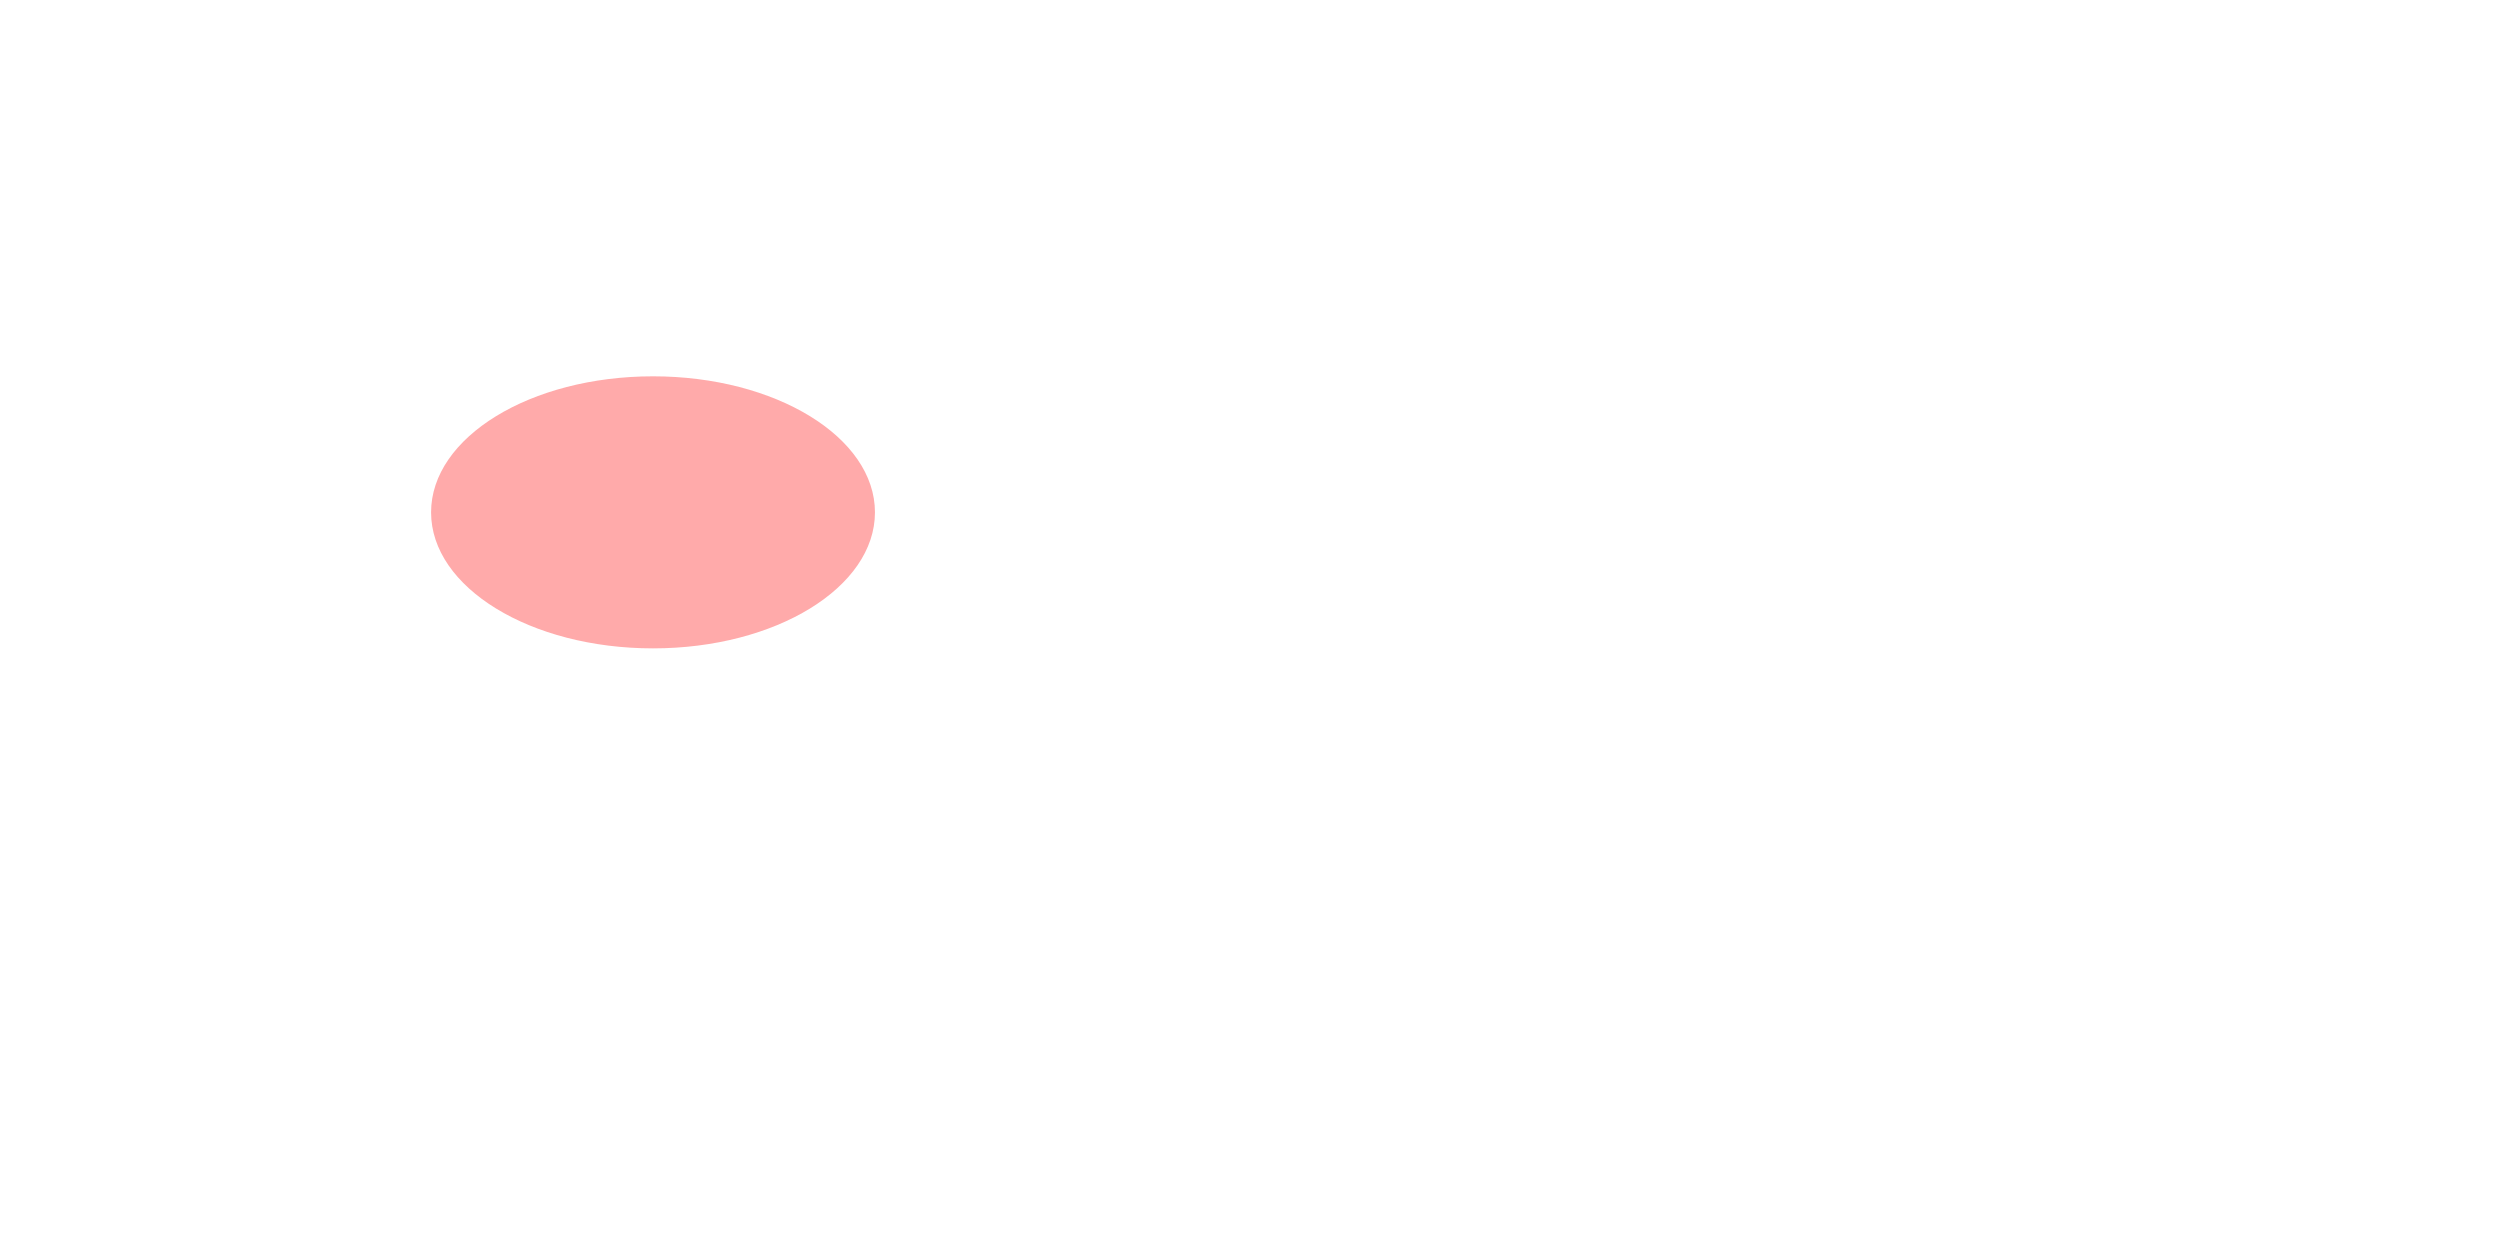
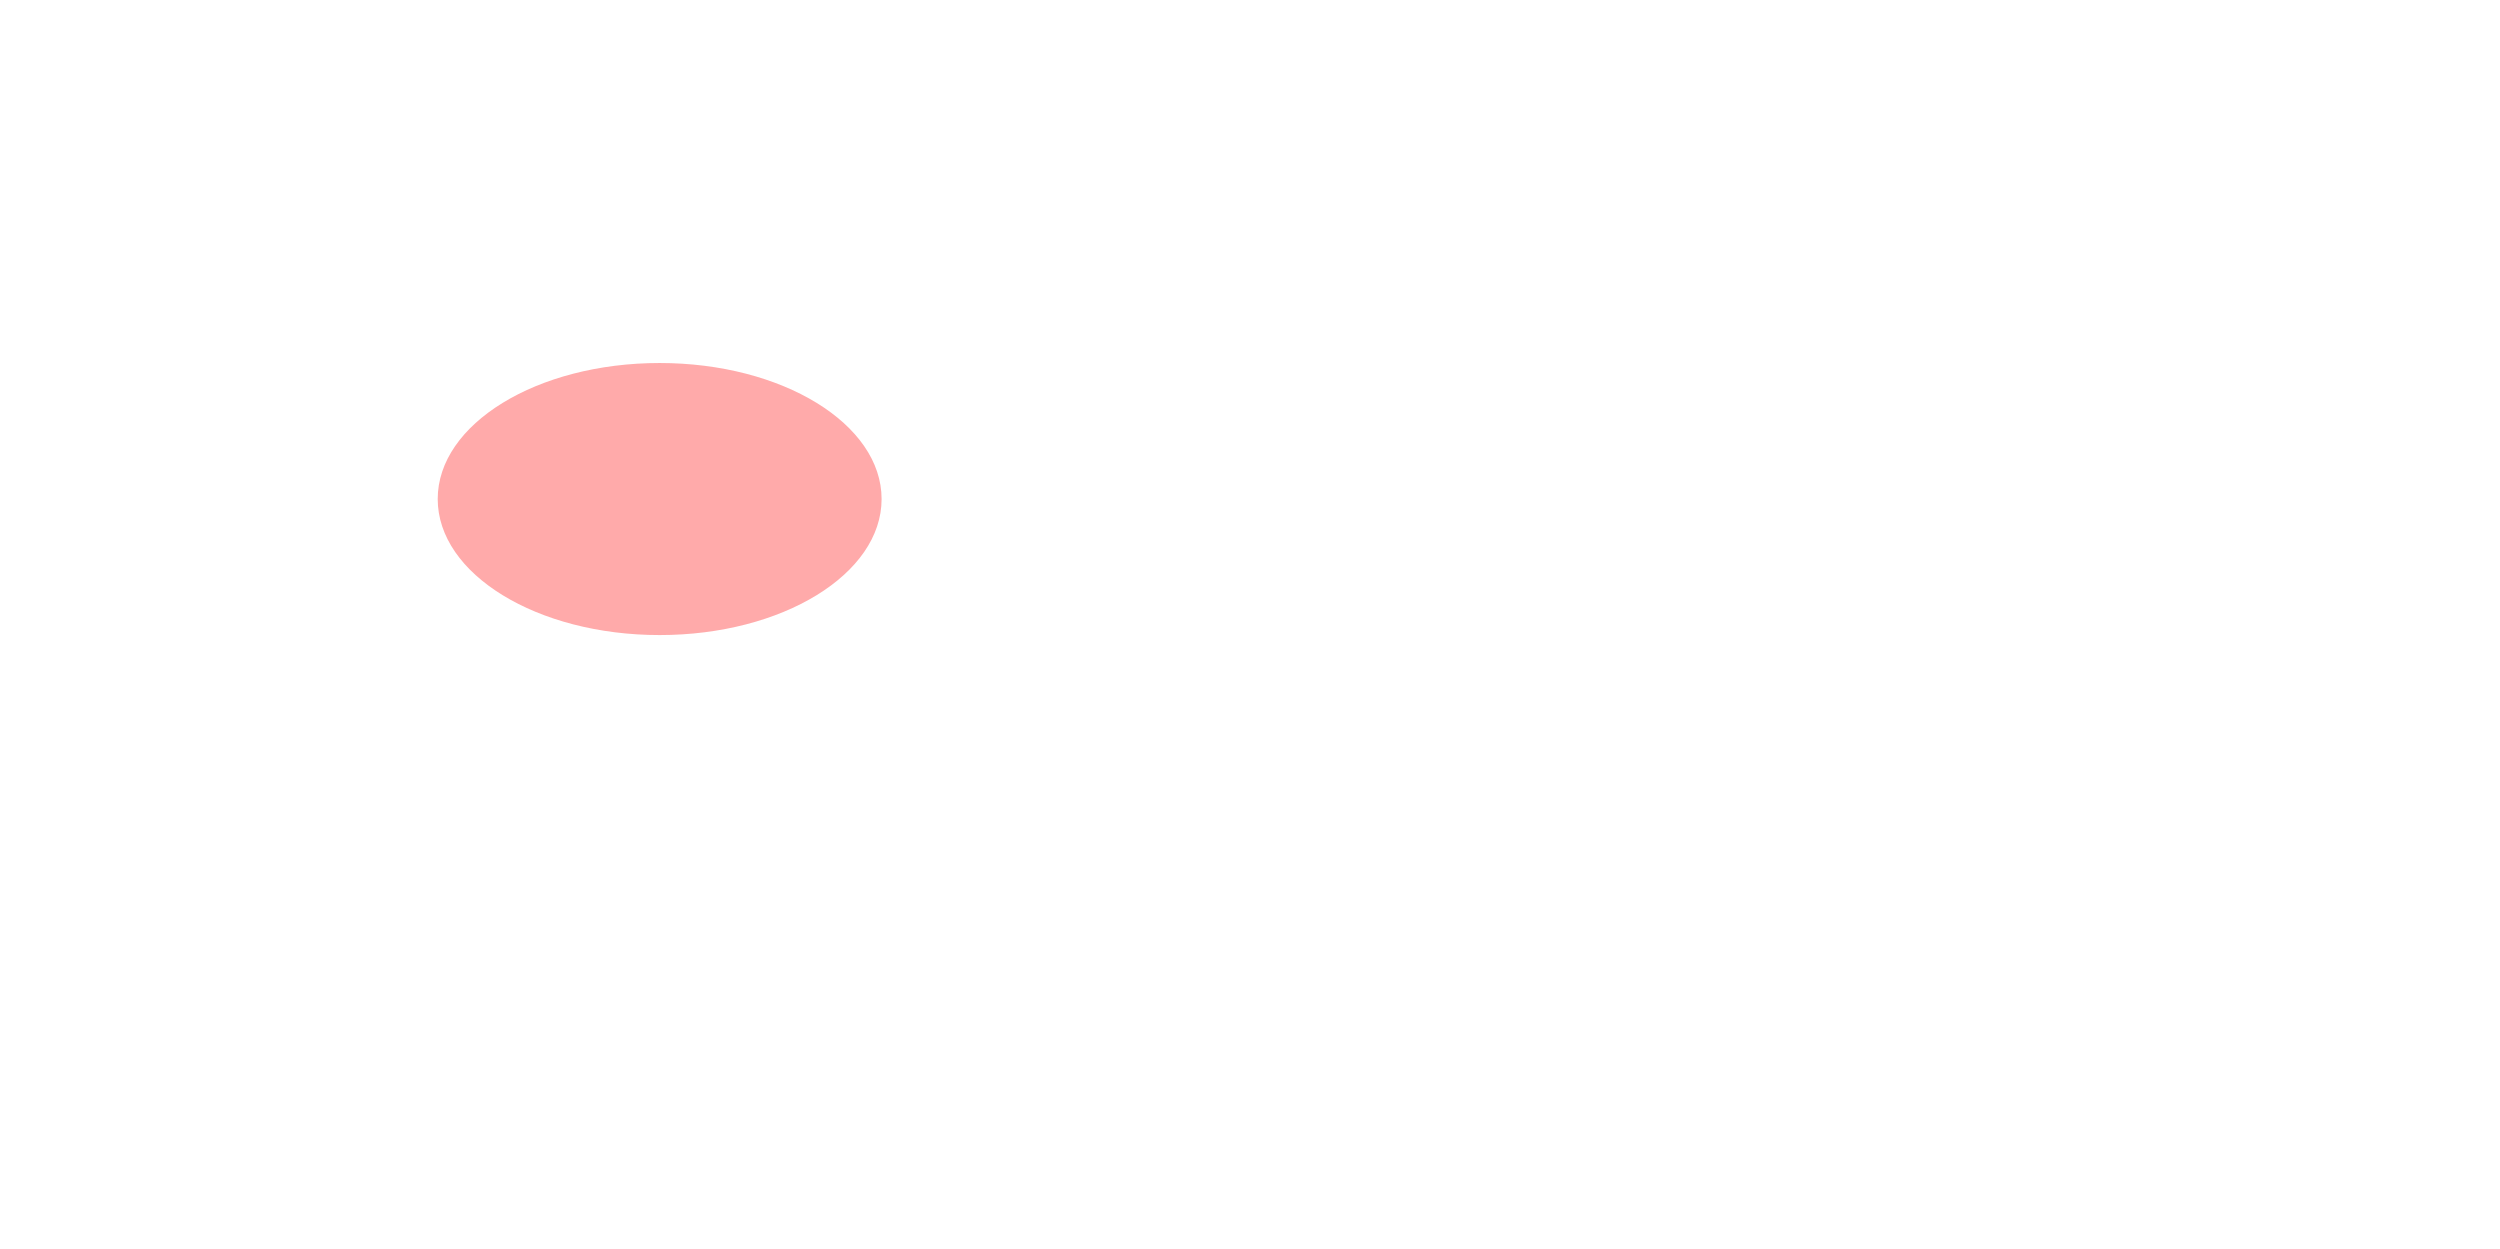
<svg xmlns="http://www.w3.org/2000/svg" id="svg6177" version="1.1" viewBox="0 0 65.558 32.741" height="32.741mm" width="65.558mm">
  <defs id="defs6171" />
  <g transform="translate(-15.8758,-9.727662)" id="layer1">
-     <ellipse style="opacity:1;fill:#ffaaaa;fill-opacity:1;stroke:#907aa9;stroke-width:0;stroke-linejoin:round;stroke-miterlimit:4;stroke-dasharray:none" id="path3893" cx="33" cy="23.163" rx="5.82" ry="3.567" />
+     <ellipse style="fill:#ffaaaa;fill-opacity:1;stroke:#907aa9;stroke-width:0;stroke-linejoin:round;stroke-miterlimit:4;stroke-dasharray:none" id="path3893" cx="33.174" cy="22.814" rx="5.82" ry="3.567" />
  </g>
</svg>
